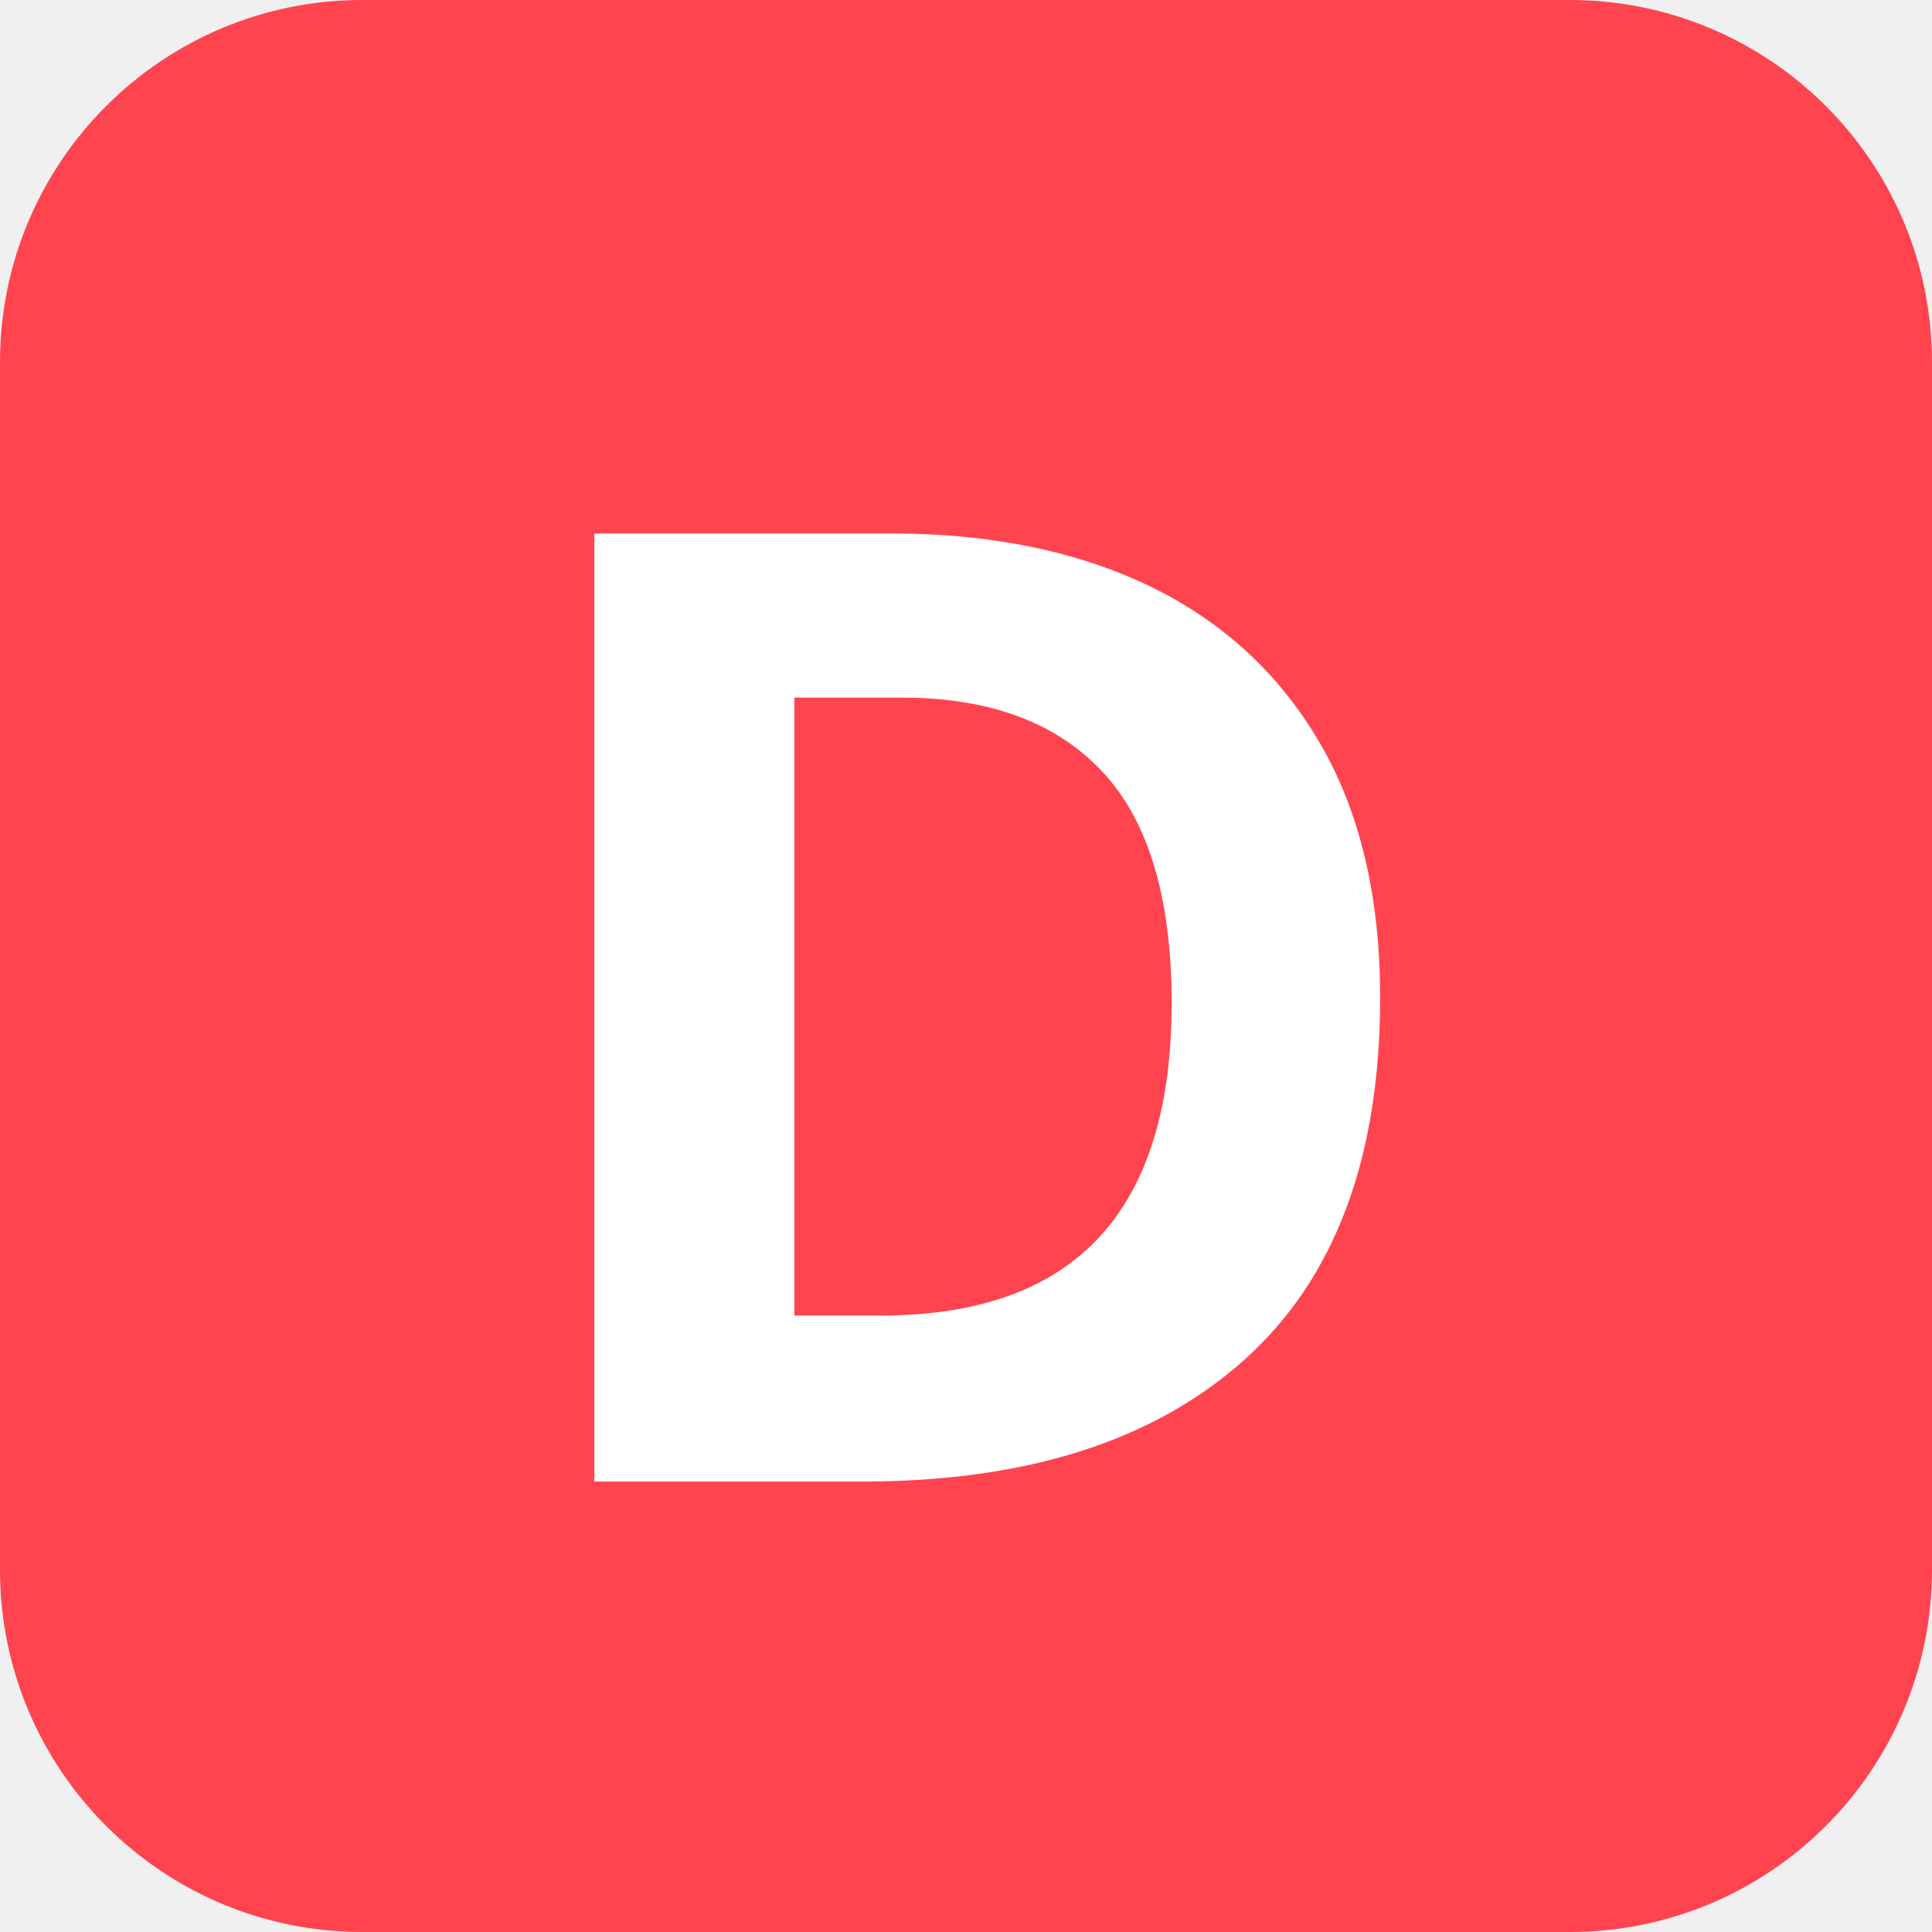
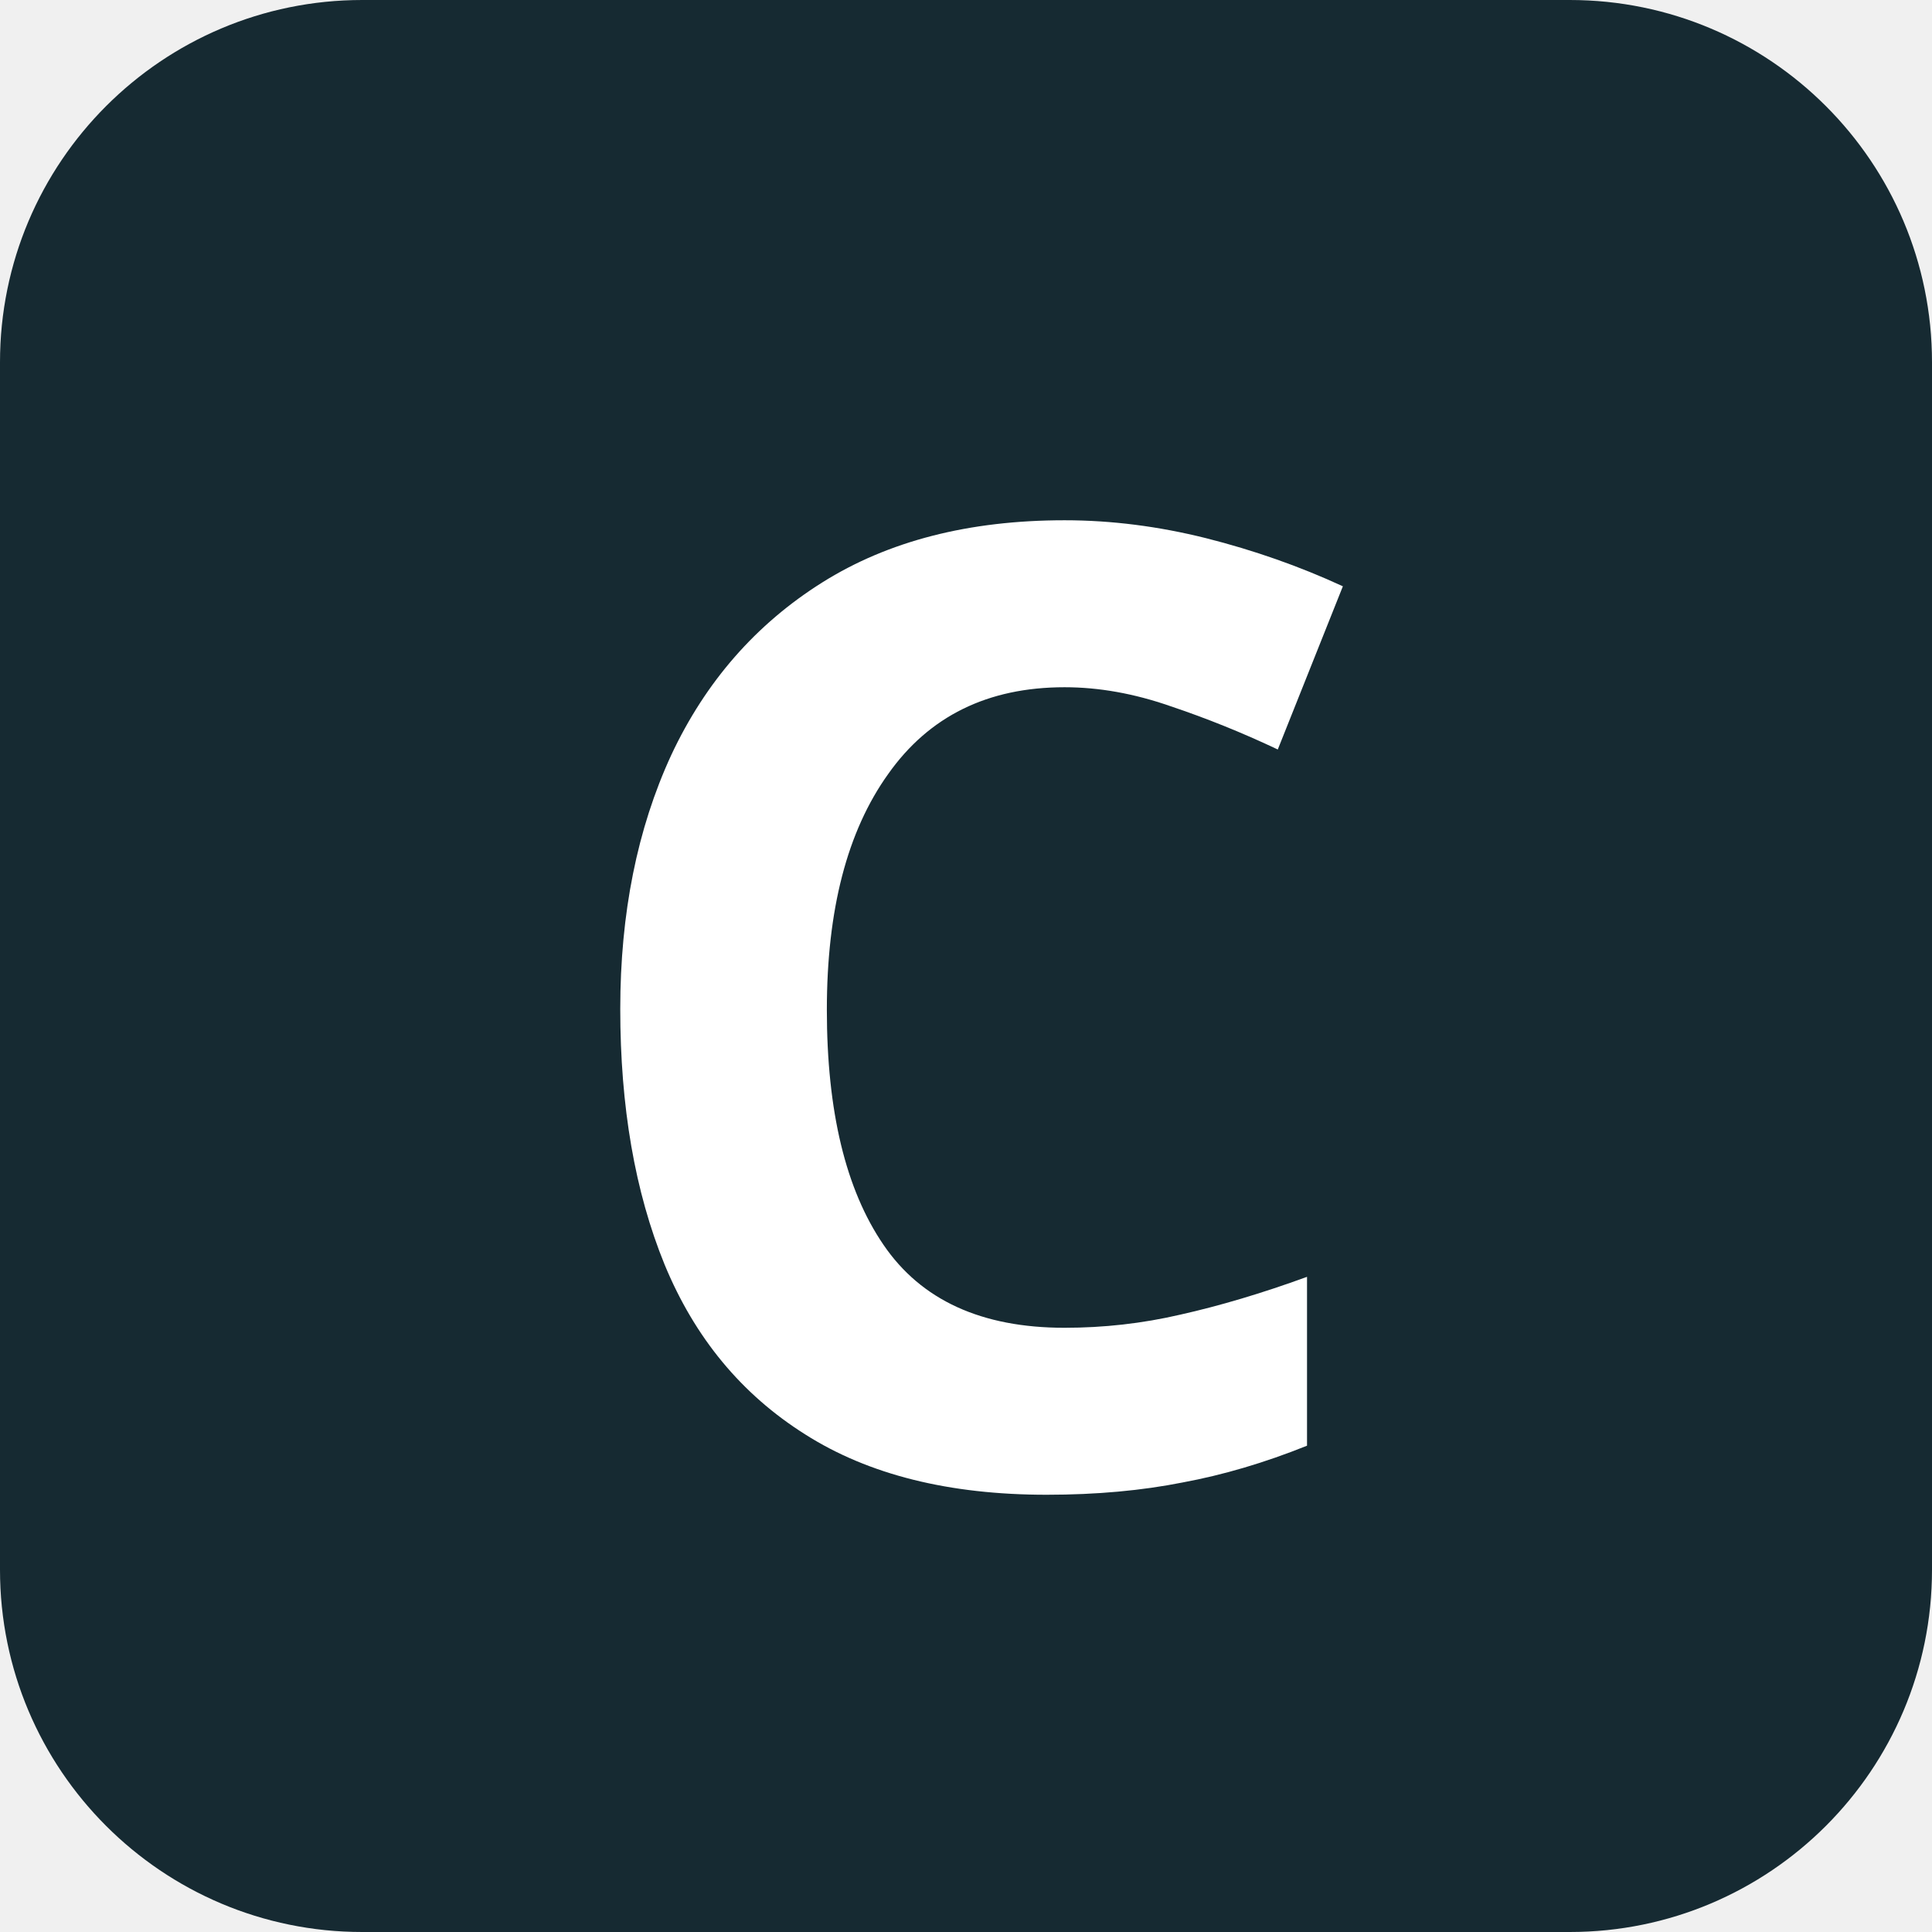
<svg xmlns="http://www.w3.org/2000/svg" viewBox="0 0 32 32">
-   <rect width="32" height="32" rx="6" fill="#FF444F" />
-   <text x="50%" y="50%" dominant-baseline="central" text-anchor="middle" font-family="Arial Black,sans-serif" font-weight="900" font-size="22" fill="white">D</text>
+   <rect width="32" height="32" rx="6" fill="#162A32" />
+   <text x="50%" y="50%" dominant-baseline="central" text-anchor="middle" font-family="Arial Black,sans-serif" font-weight="900" font-size="22" fill="white">C</text>
</svg>
